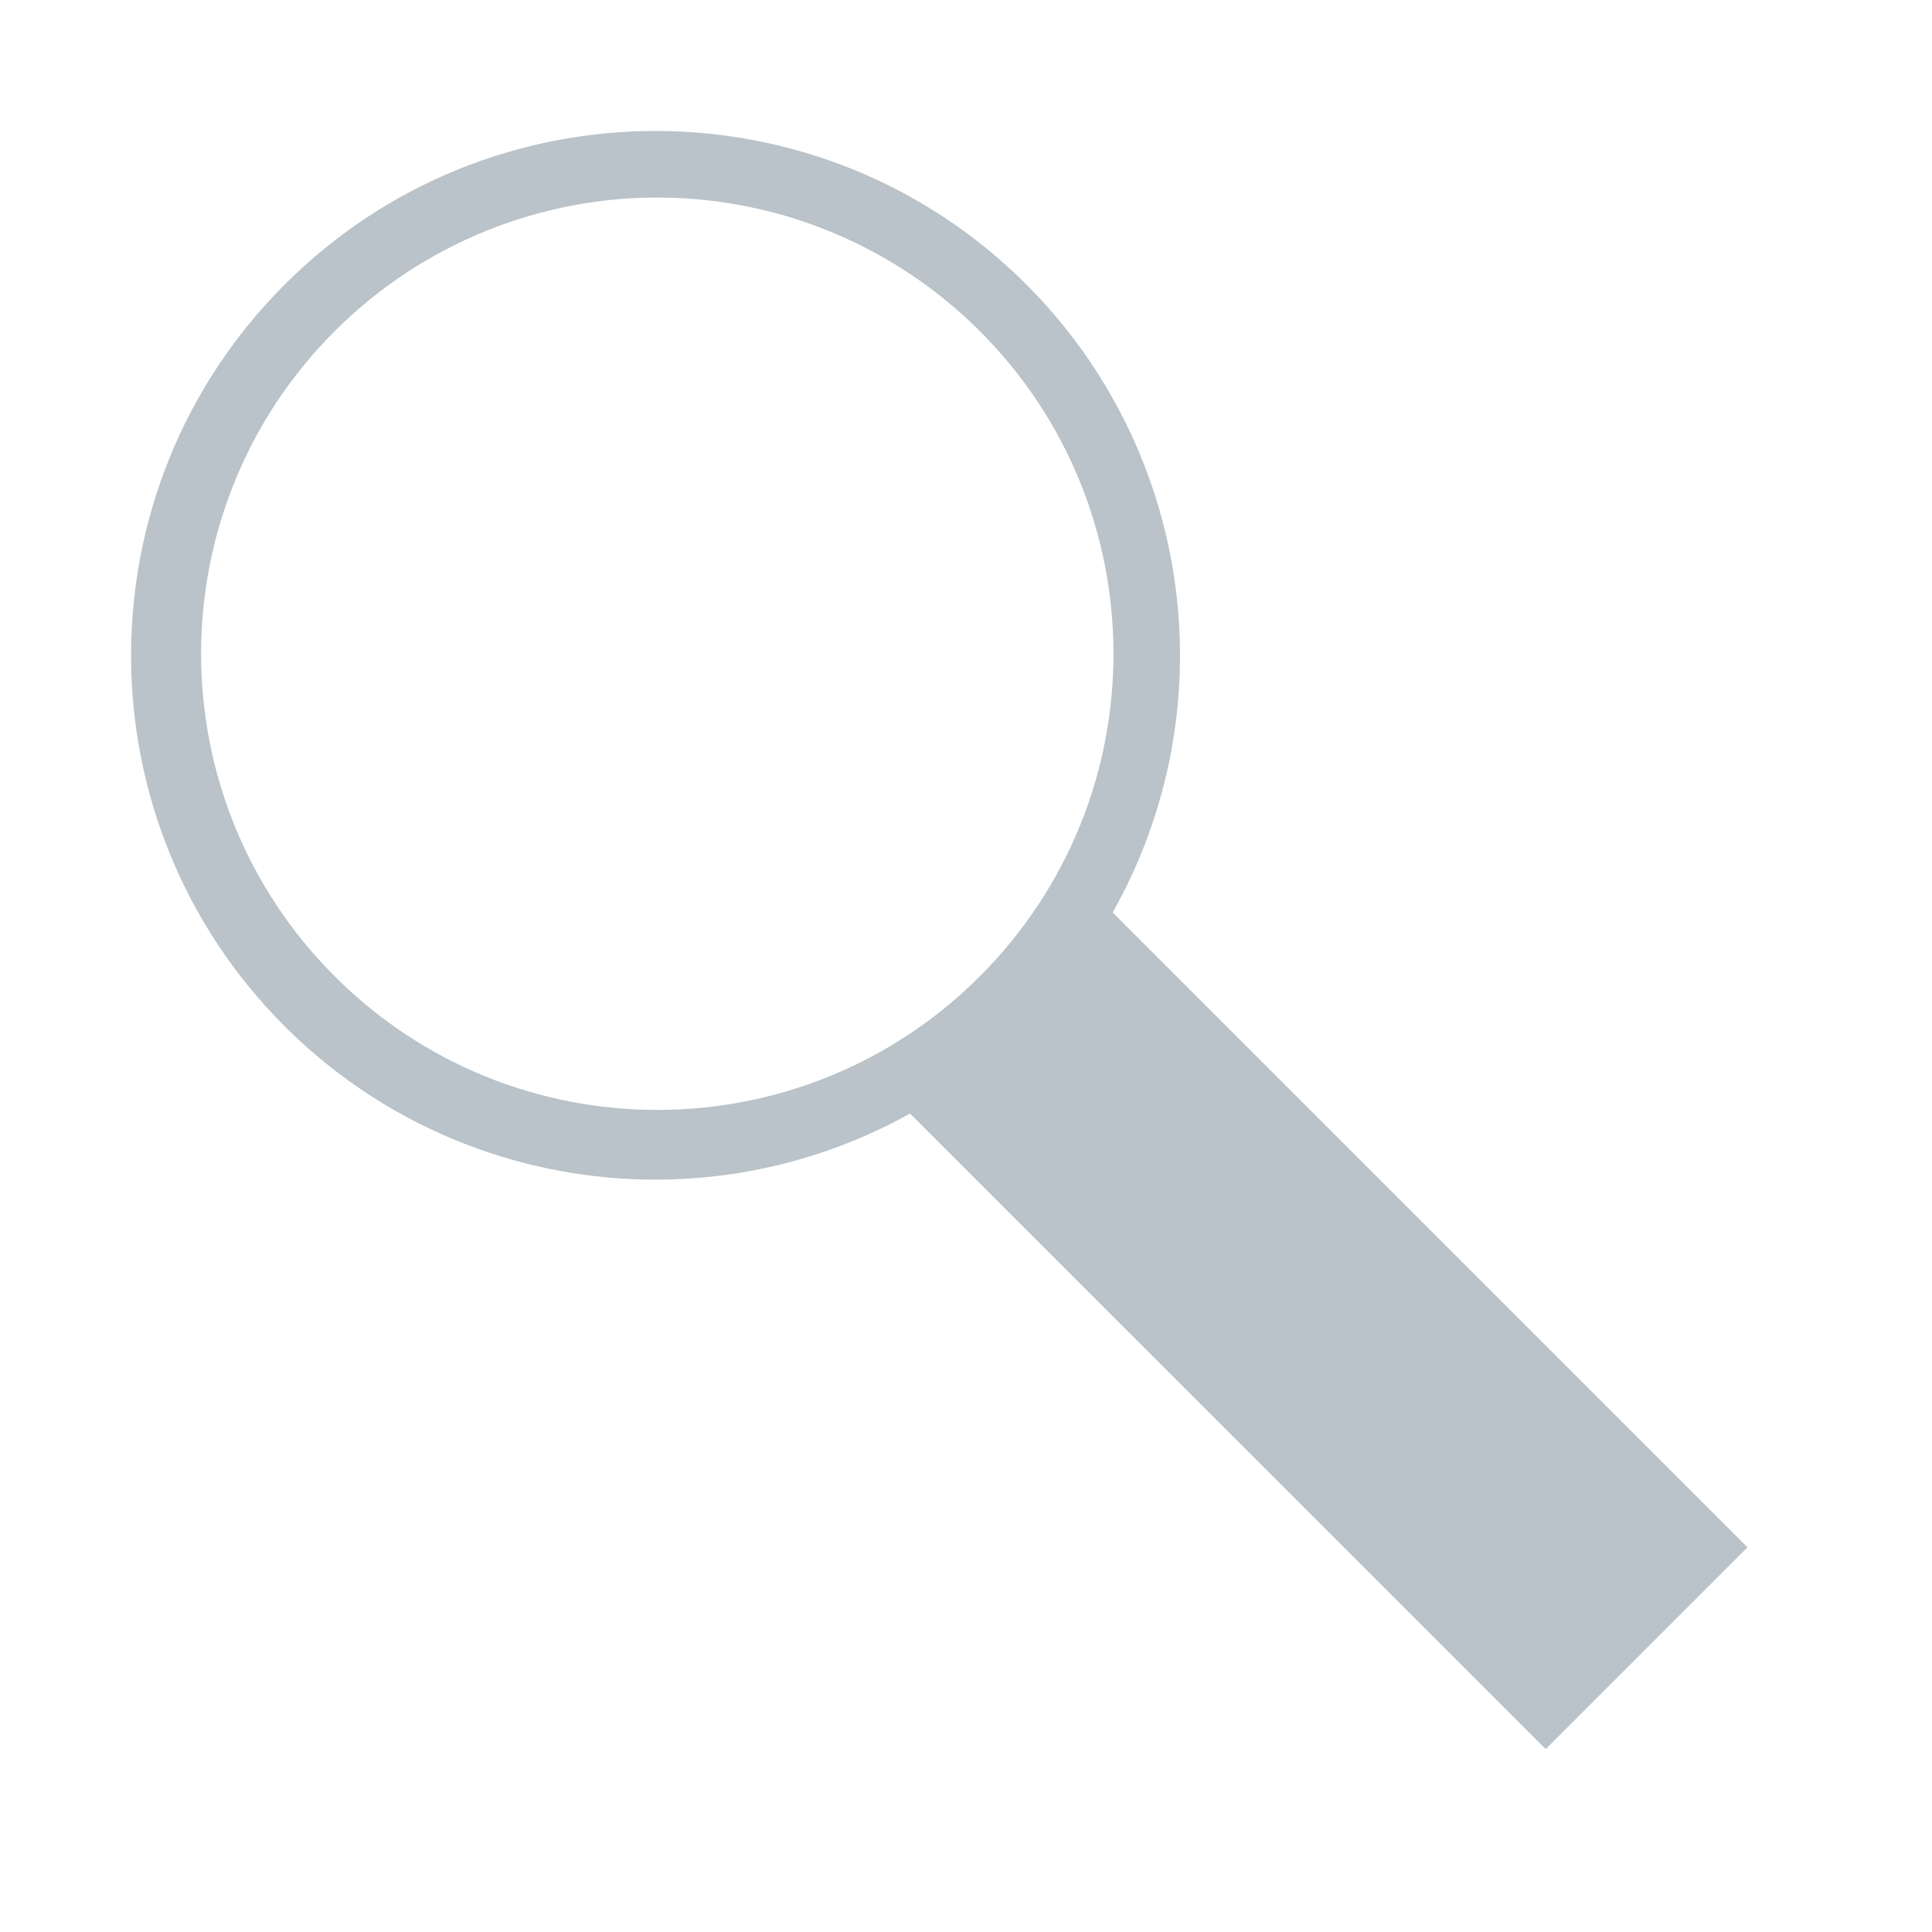
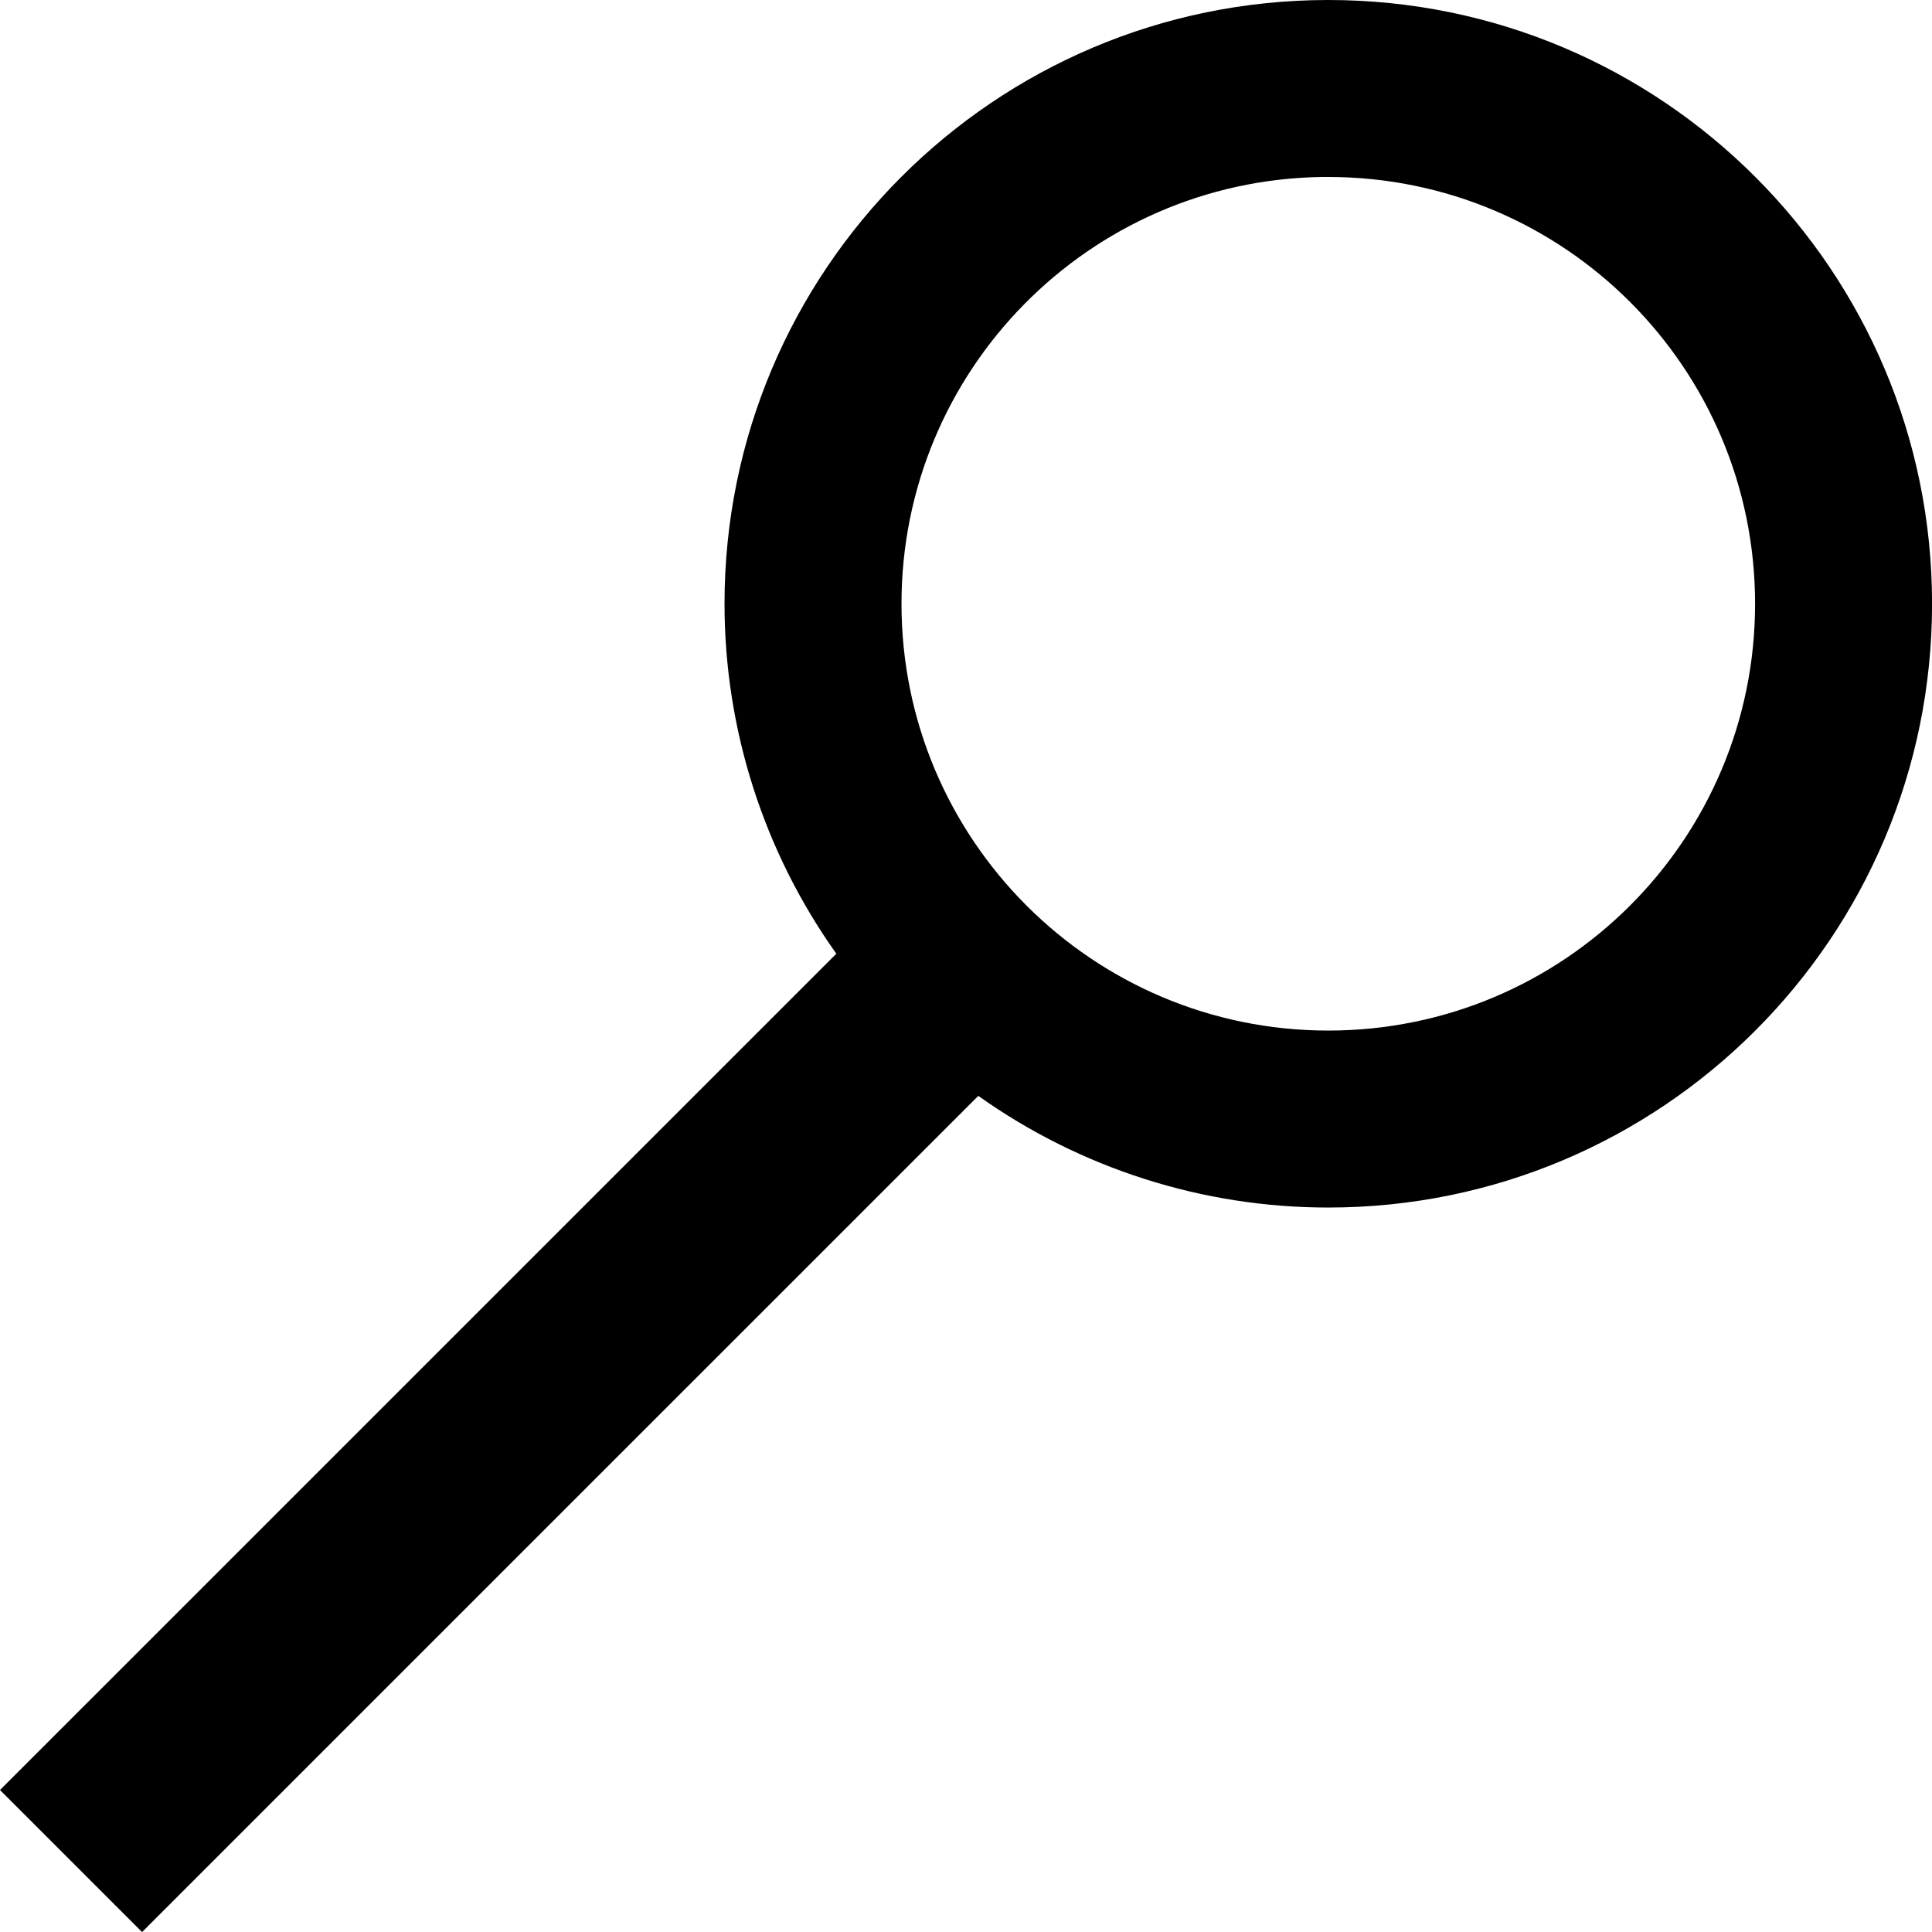
- <svg xmlns="http://www.w3.org/2000/svg" id="svg8" version="1.1" viewBox="0 0 26.458 26.458" height="100" width="100">
+ <svg xmlns="http://www.w3.org/2000/svg" width="40" height="40" viewBox="0 0 10.583 10.583" version="1.1" id="svg8">
  <defs id="defs2" />
-   <g transform="translate(0,-270.5417)" id="layer1">
-     <g transform="rotate(-45,13.22994,283.7702)" id="g824">
-       <path id="rect815" transform="matrix(0.1870887,0.1870887,-0.1870887,0.1870887,13.22899,265.0612)" d="M 33.932 6.779 C 26.984 6.779 20.035 9.429 14.734 14.73 C 4.133 25.333 4.134 42.522 14.736 53.123 C 23.31 61.682 36.517 63.523 47.105 57.637 L 80.004 90.533 L 90.449 80.088 L 57.592 47.23 C 63.557 36.622 61.732 23.338 53.127 14.73 C 47.826 9.429 40.88 6.779 33.932 6.779 z M 34.365 10.227 A 23.612 23.612 0 0 1 50.717 17.141 A 23.612 23.612 0 0 1 50.717 50.533 A 23.612 23.612 0 0 1 17.324 50.533 A 23.612 23.612 0 0 1 17.324 17.141 A 23.612 23.612 0 0 1 34.365 10.227 z " style="opacity:1;fill:#b9c3c9;fill-opacity:1;stroke:none;stroke-width:3.46;stroke-linecap:butt;stroke-miterlimit:4;stroke-dasharray:none;stroke-dashoffset:0;stroke-opacity:1" />
-     </g>
-   </g>
+   <path transform="scale(0.2645833)" d="M 27.486 0 A 12.5 12.5 0 0 0 15 12.5 A 12.5 12.5 0 0 0 17.314 19.744 A 12.5 12.5 0 0 0 17.314 19.746 L 0 37.059 L 2.941 40 L 20.254 22.688 A 12.5 12.5 0 0 0 27.5 25 A 12.5 12.5 0 0 0 40 12.5 A 12.5 12.5 0 0 0 27.5 0 A 12.5 12.5 0 0 0 27.486 0 z M 27.367 3.664 A 8.836 8.836 0 0 1 27.5 3.664 A 8.836 8.836 0 0 1 36.336 12.5 A 8.836 8.836 0 0 1 27.5 21.336 A 8.836 8.836 0 0 1 18.664 12.5 A 8.836 8.836 0 0 1 27.367 3.664 z " style="opacity:1;fill:#000000;fill-opacity:1;stroke:none;stroke-width:3.937;stroke-linecap:butt;stroke-miterlimit:4;stroke-dasharray:none;stroke-dashoffset:0;stroke-opacity:1" id="path1526" />
</svg>
